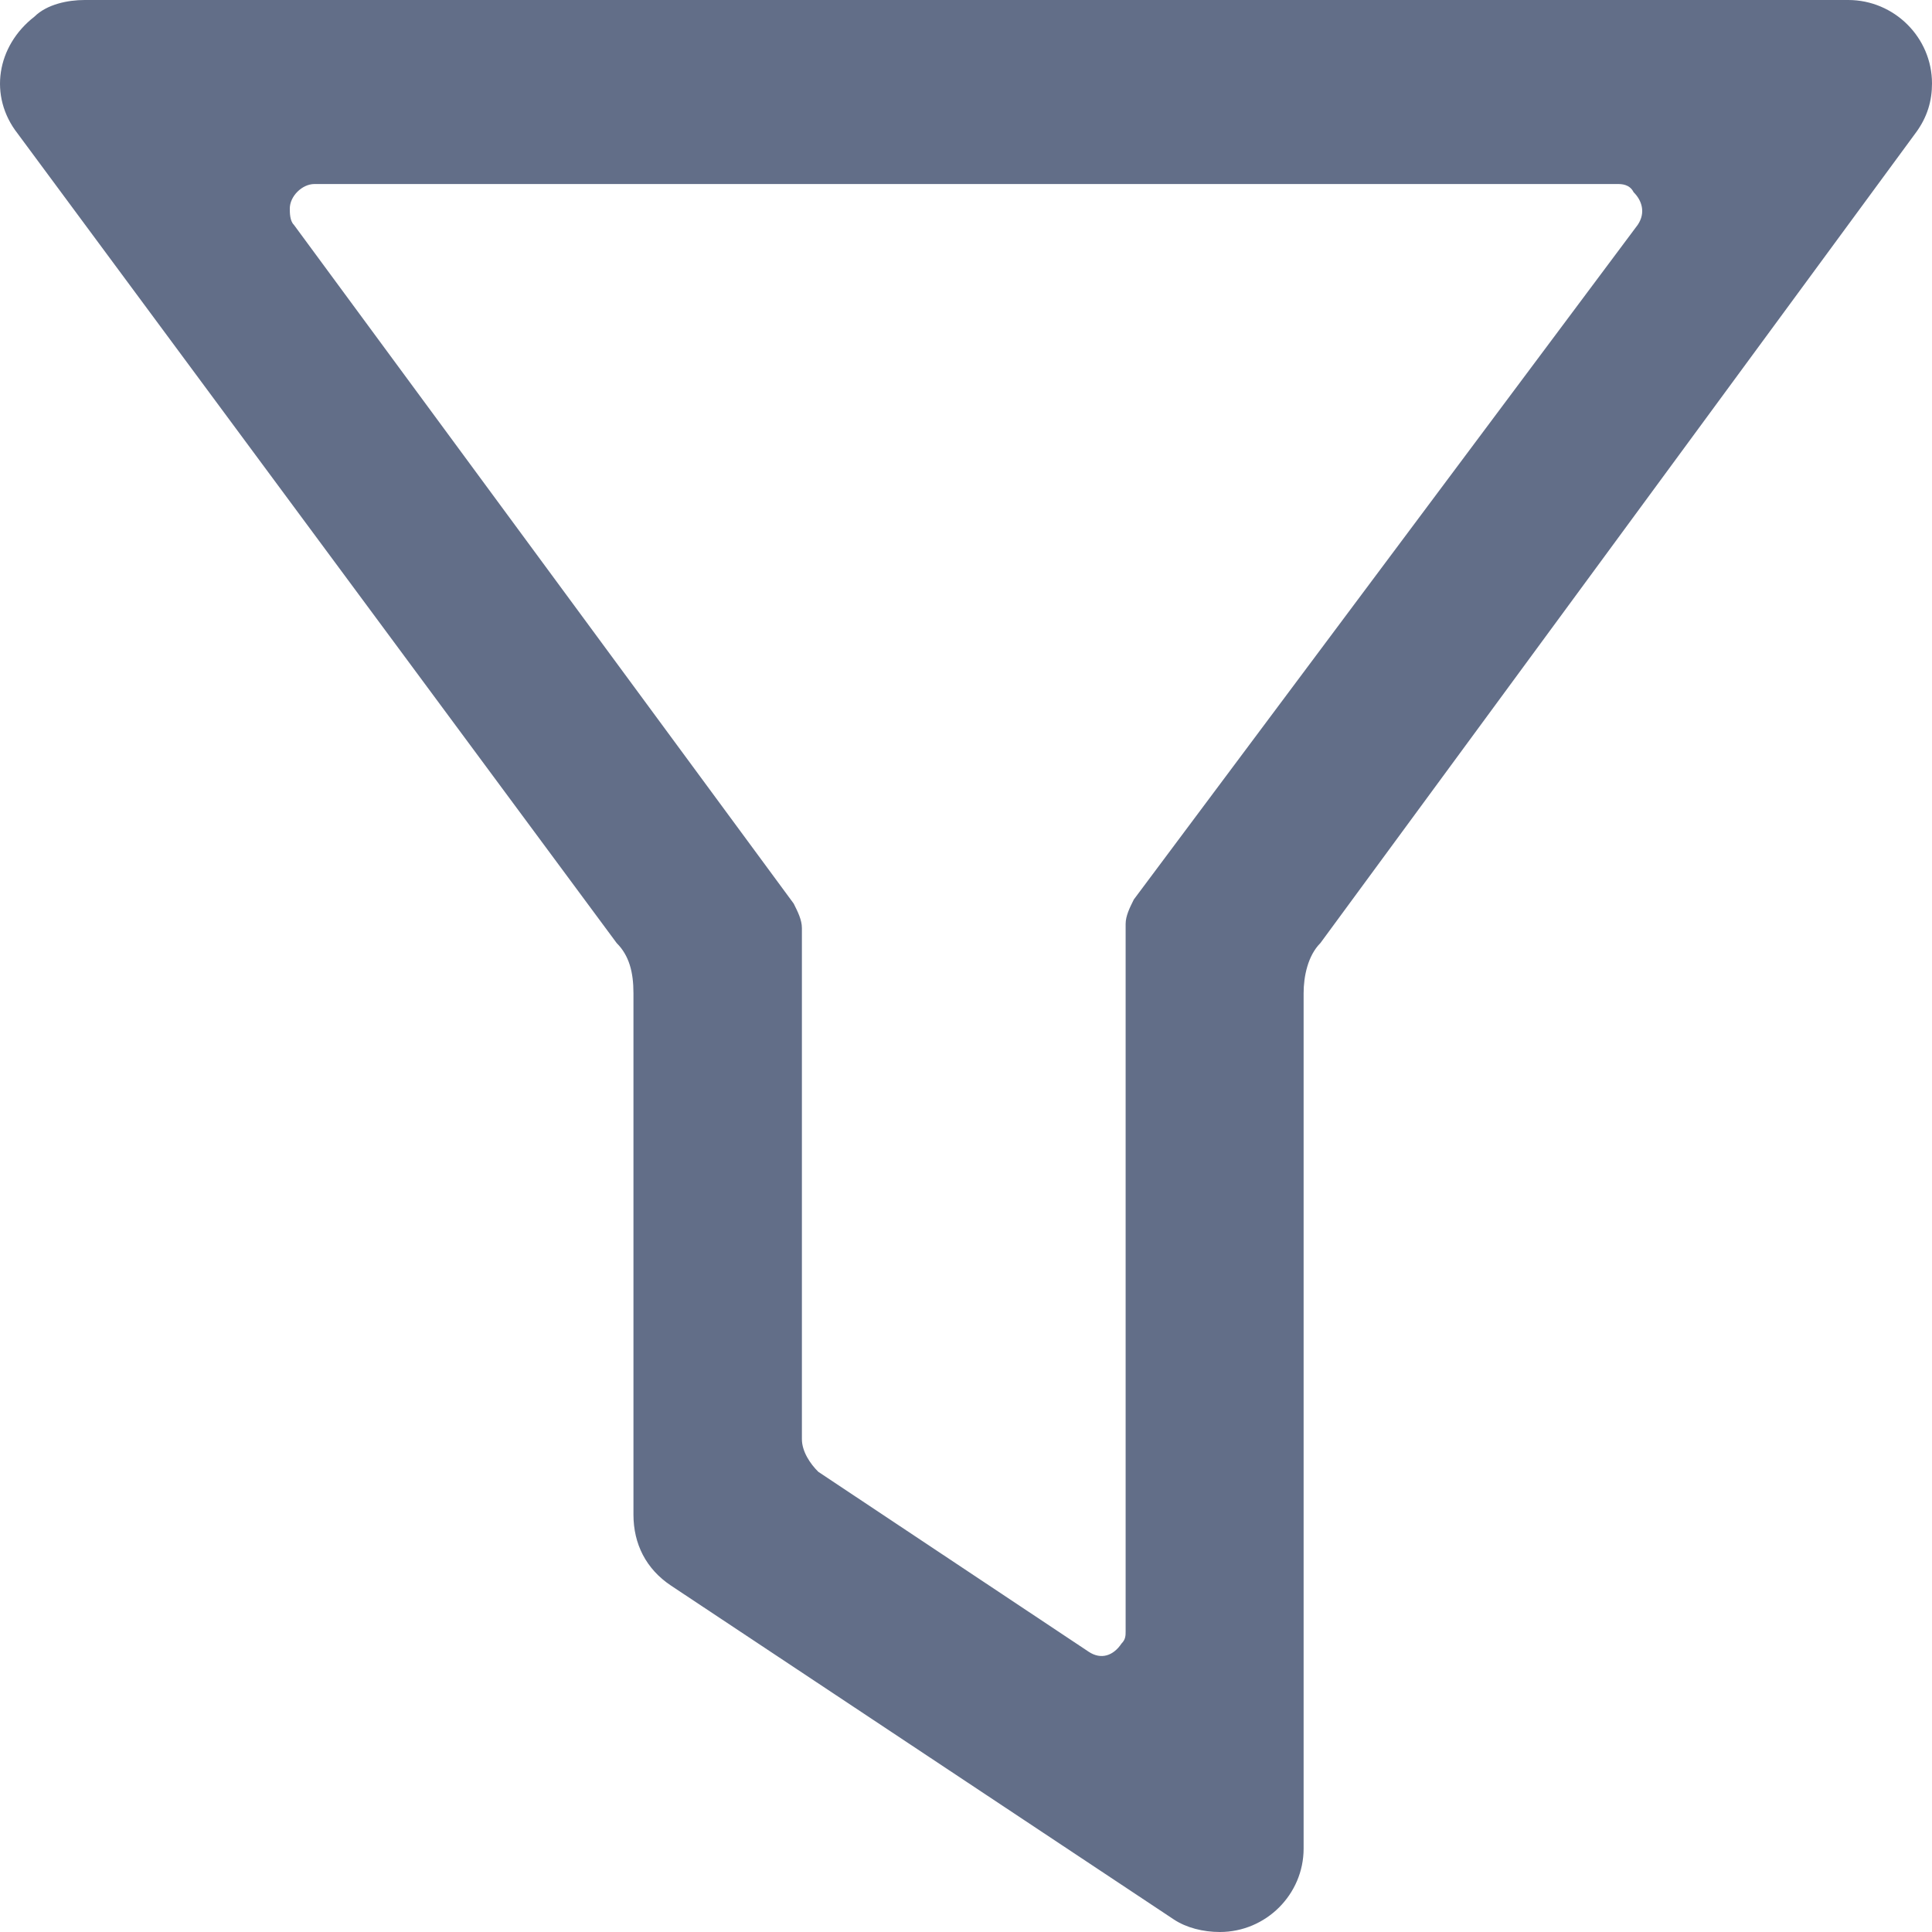
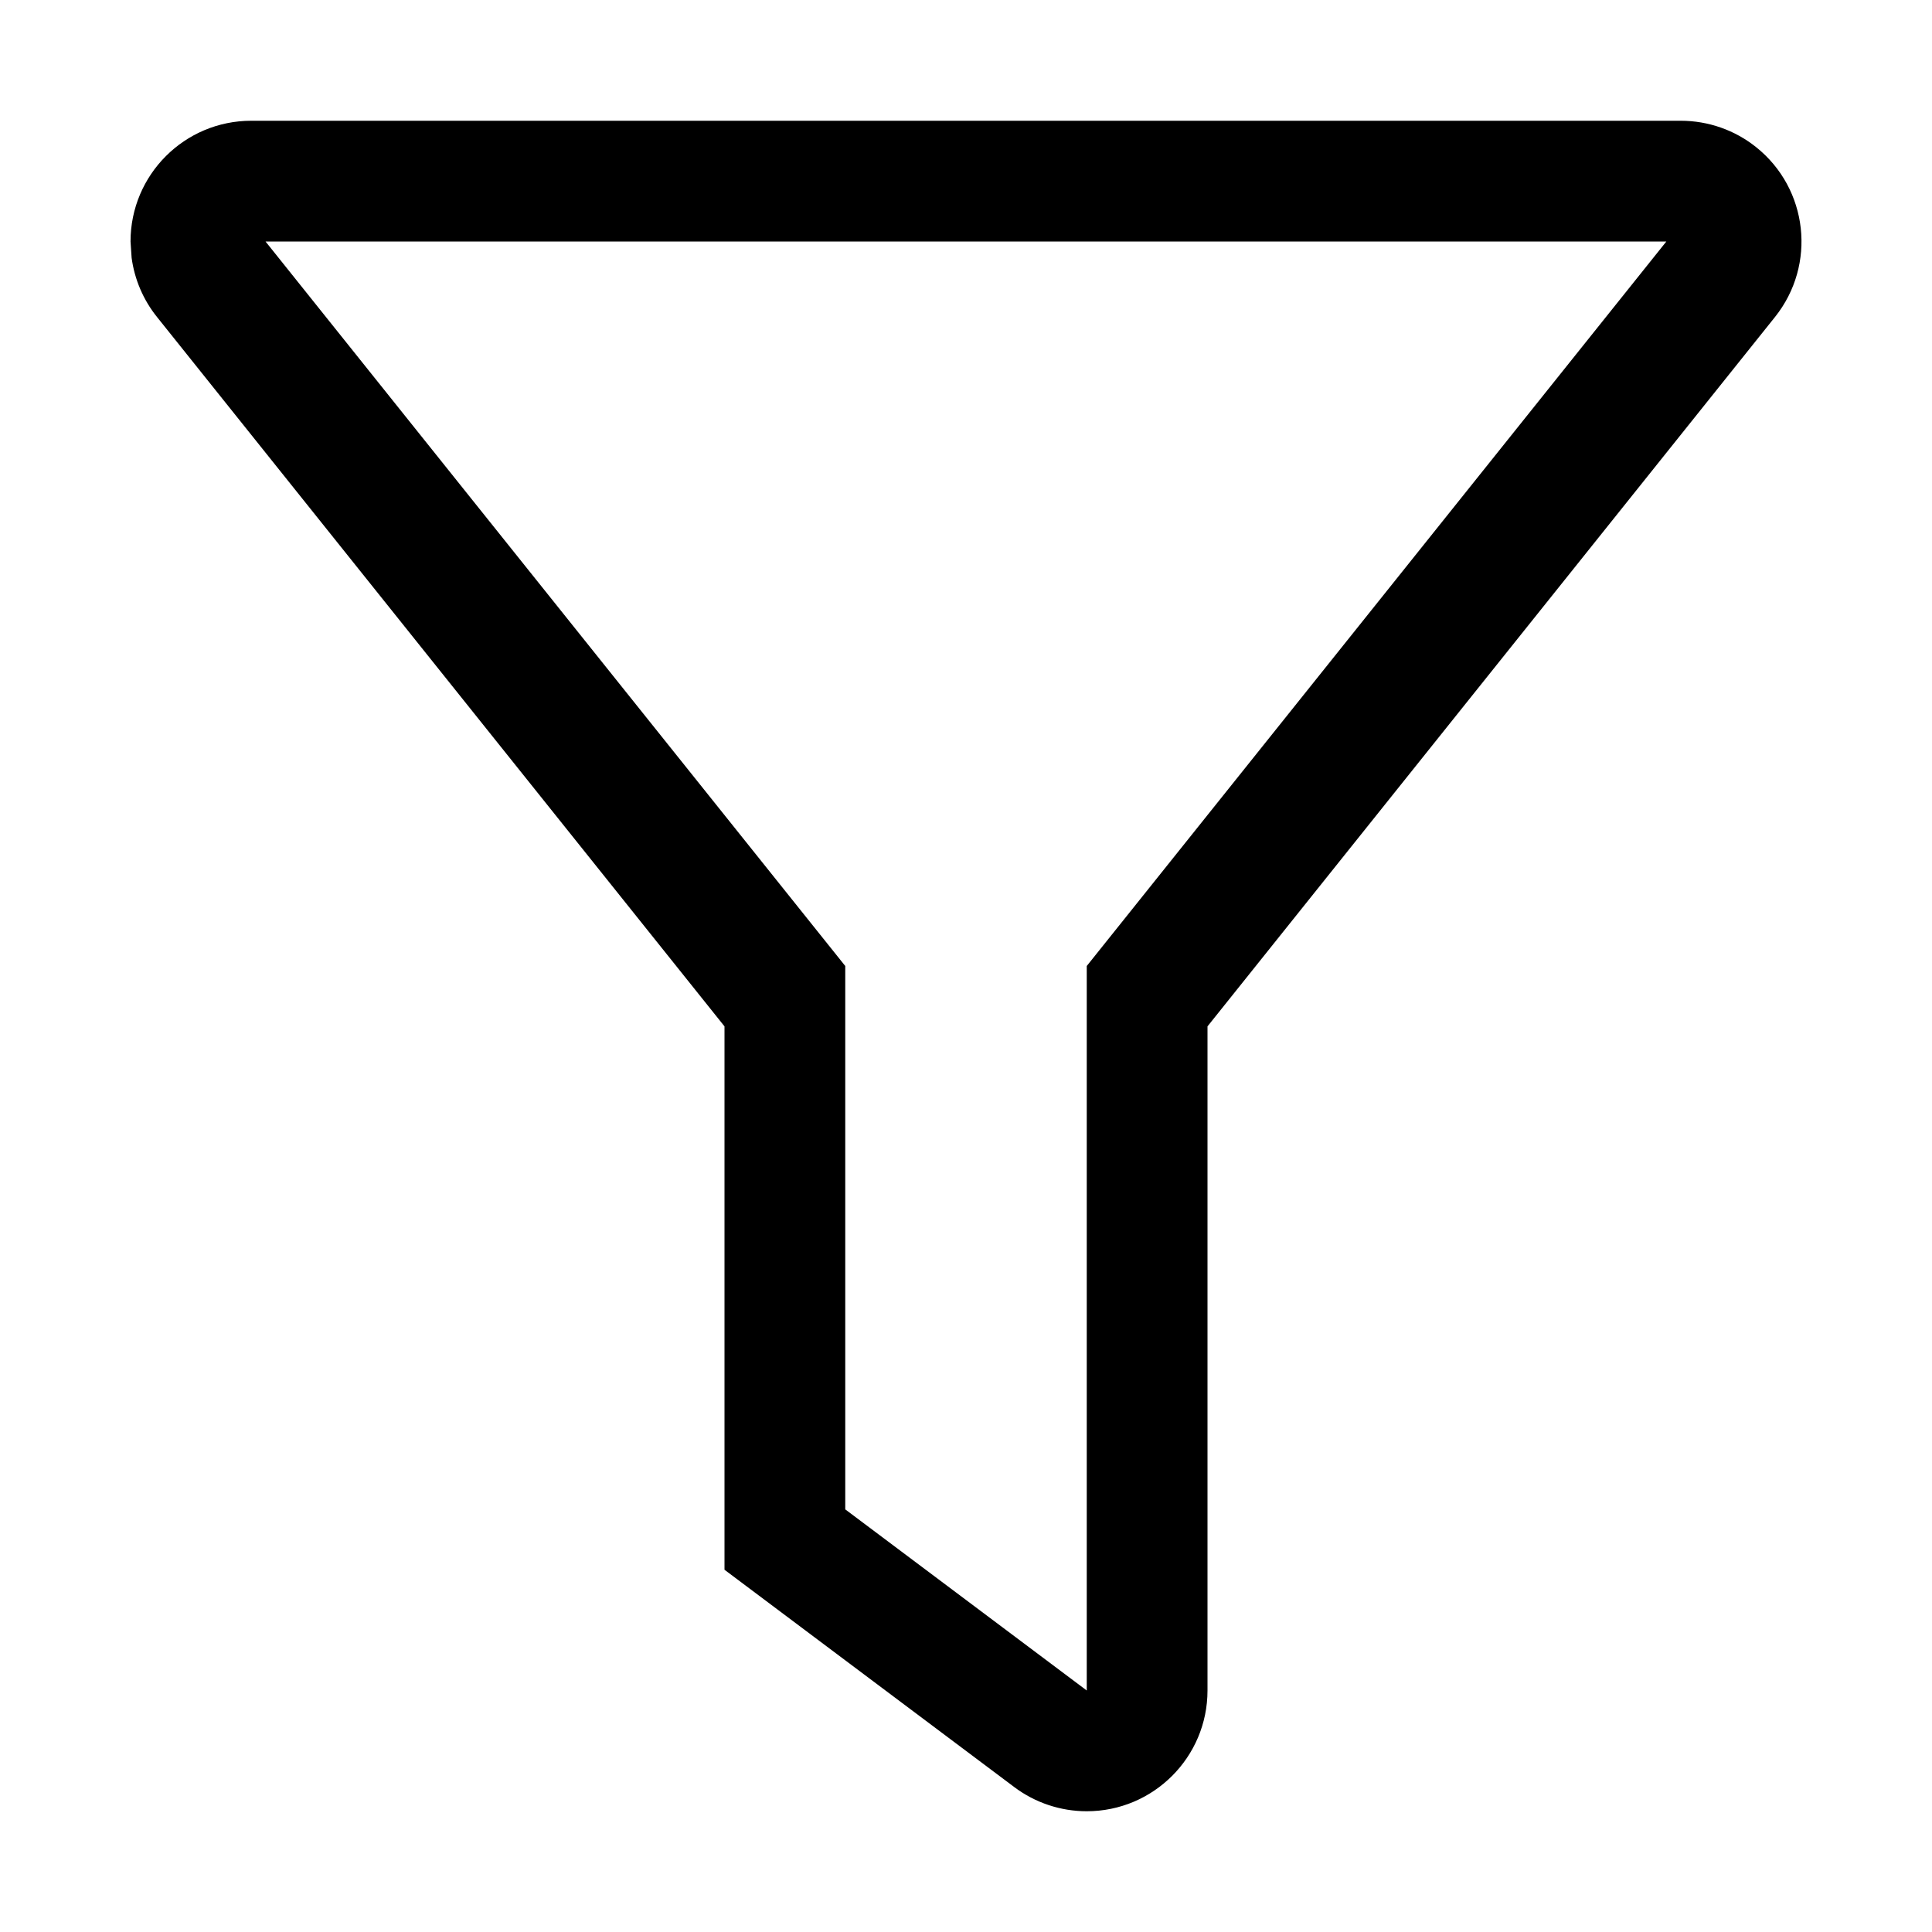
- <svg xmlns="http://www.w3.org/2000/svg" width="16" height="16" viewBox="0 0 16 16">
-   <path fill="#626E88" d="M2.434,1.862 L6.573,7.483 C6.607,7.551 6.641,7.618 6.641,7.686 L6.641,11.918 C6.641,12.02 6.709,12.122 6.777,12.189 L9.016,13.679 C9.118,13.747 9.22,13.713 9.288,13.611 C9.322,13.577 9.322,13.544 9.322,13.51 L9.322,7.652 C9.322,7.585 9.356,7.517 9.39,7.449 L13.563,1.862 C13.631,1.761 13.597,1.659 13.529,1.592 C13.495,1.524 13.427,1.524 13.393,1.524 L2.604,1.524 C2.502,1.524 2.4,1.625 2.4,1.727 C2.4,1.761 2.4,1.829 2.434,1.862 Z M5.107,7.81 L0.146,1.106 C-0.097,0.795 -0.027,0.38 0.285,0.138 C0.389,0.035 0.562,0 0.701,0 L15.306,0 C15.688,0 16,0.311 16,0.691 C16,0.829 15.965,0.968 15.861,1.106 L10.935,7.81 C10.831,7.914 10.796,8.086 10.796,8.225 L10.796,15.309 C10.796,15.689 10.484,16 10.102,16 C9.964,16 9.825,15.965 9.721,15.896 L5.558,13.132 C5.35,12.994 5.246,12.786 5.246,12.544 L5.246,8.225 C5.246,8.052 5.211,7.914 5.107,7.81 Z" />
+ <svg xmlns="http://www.w3.org/2000/svg" width="16px" height="16px" viewBox="0 0 16 16" version="1.1">
+   <g id="筛选" stroke="none" stroke-width="1" fill="none" fill-rule="evenodd">
+     <path d="M13.919,1 C14.146,1 14.367,1.077 14.544,1.219 C14.975,1.564 15.045,2.193 14.7,2.625 L10,8.5 L10,14 C10,14.552 9.552,15 9,15 C8.784,15 8.573,14.93 8.4,14.8 L6,13 L6,8.5 L1.3,2.625 C1.186,2.483 1.114,2.313 1.09,2.135 L1.081,2 C1.081,1.448 1.528,1 2.081,1 L13.919,1 Z M13.8,2 L2.199,2 L7,8 L7,12.5 L9,14 L9,8 L13.8,2 Z" id="形状结合" fill="#000000" fill-rule="nonzero" />
+   </g>
</svg>
